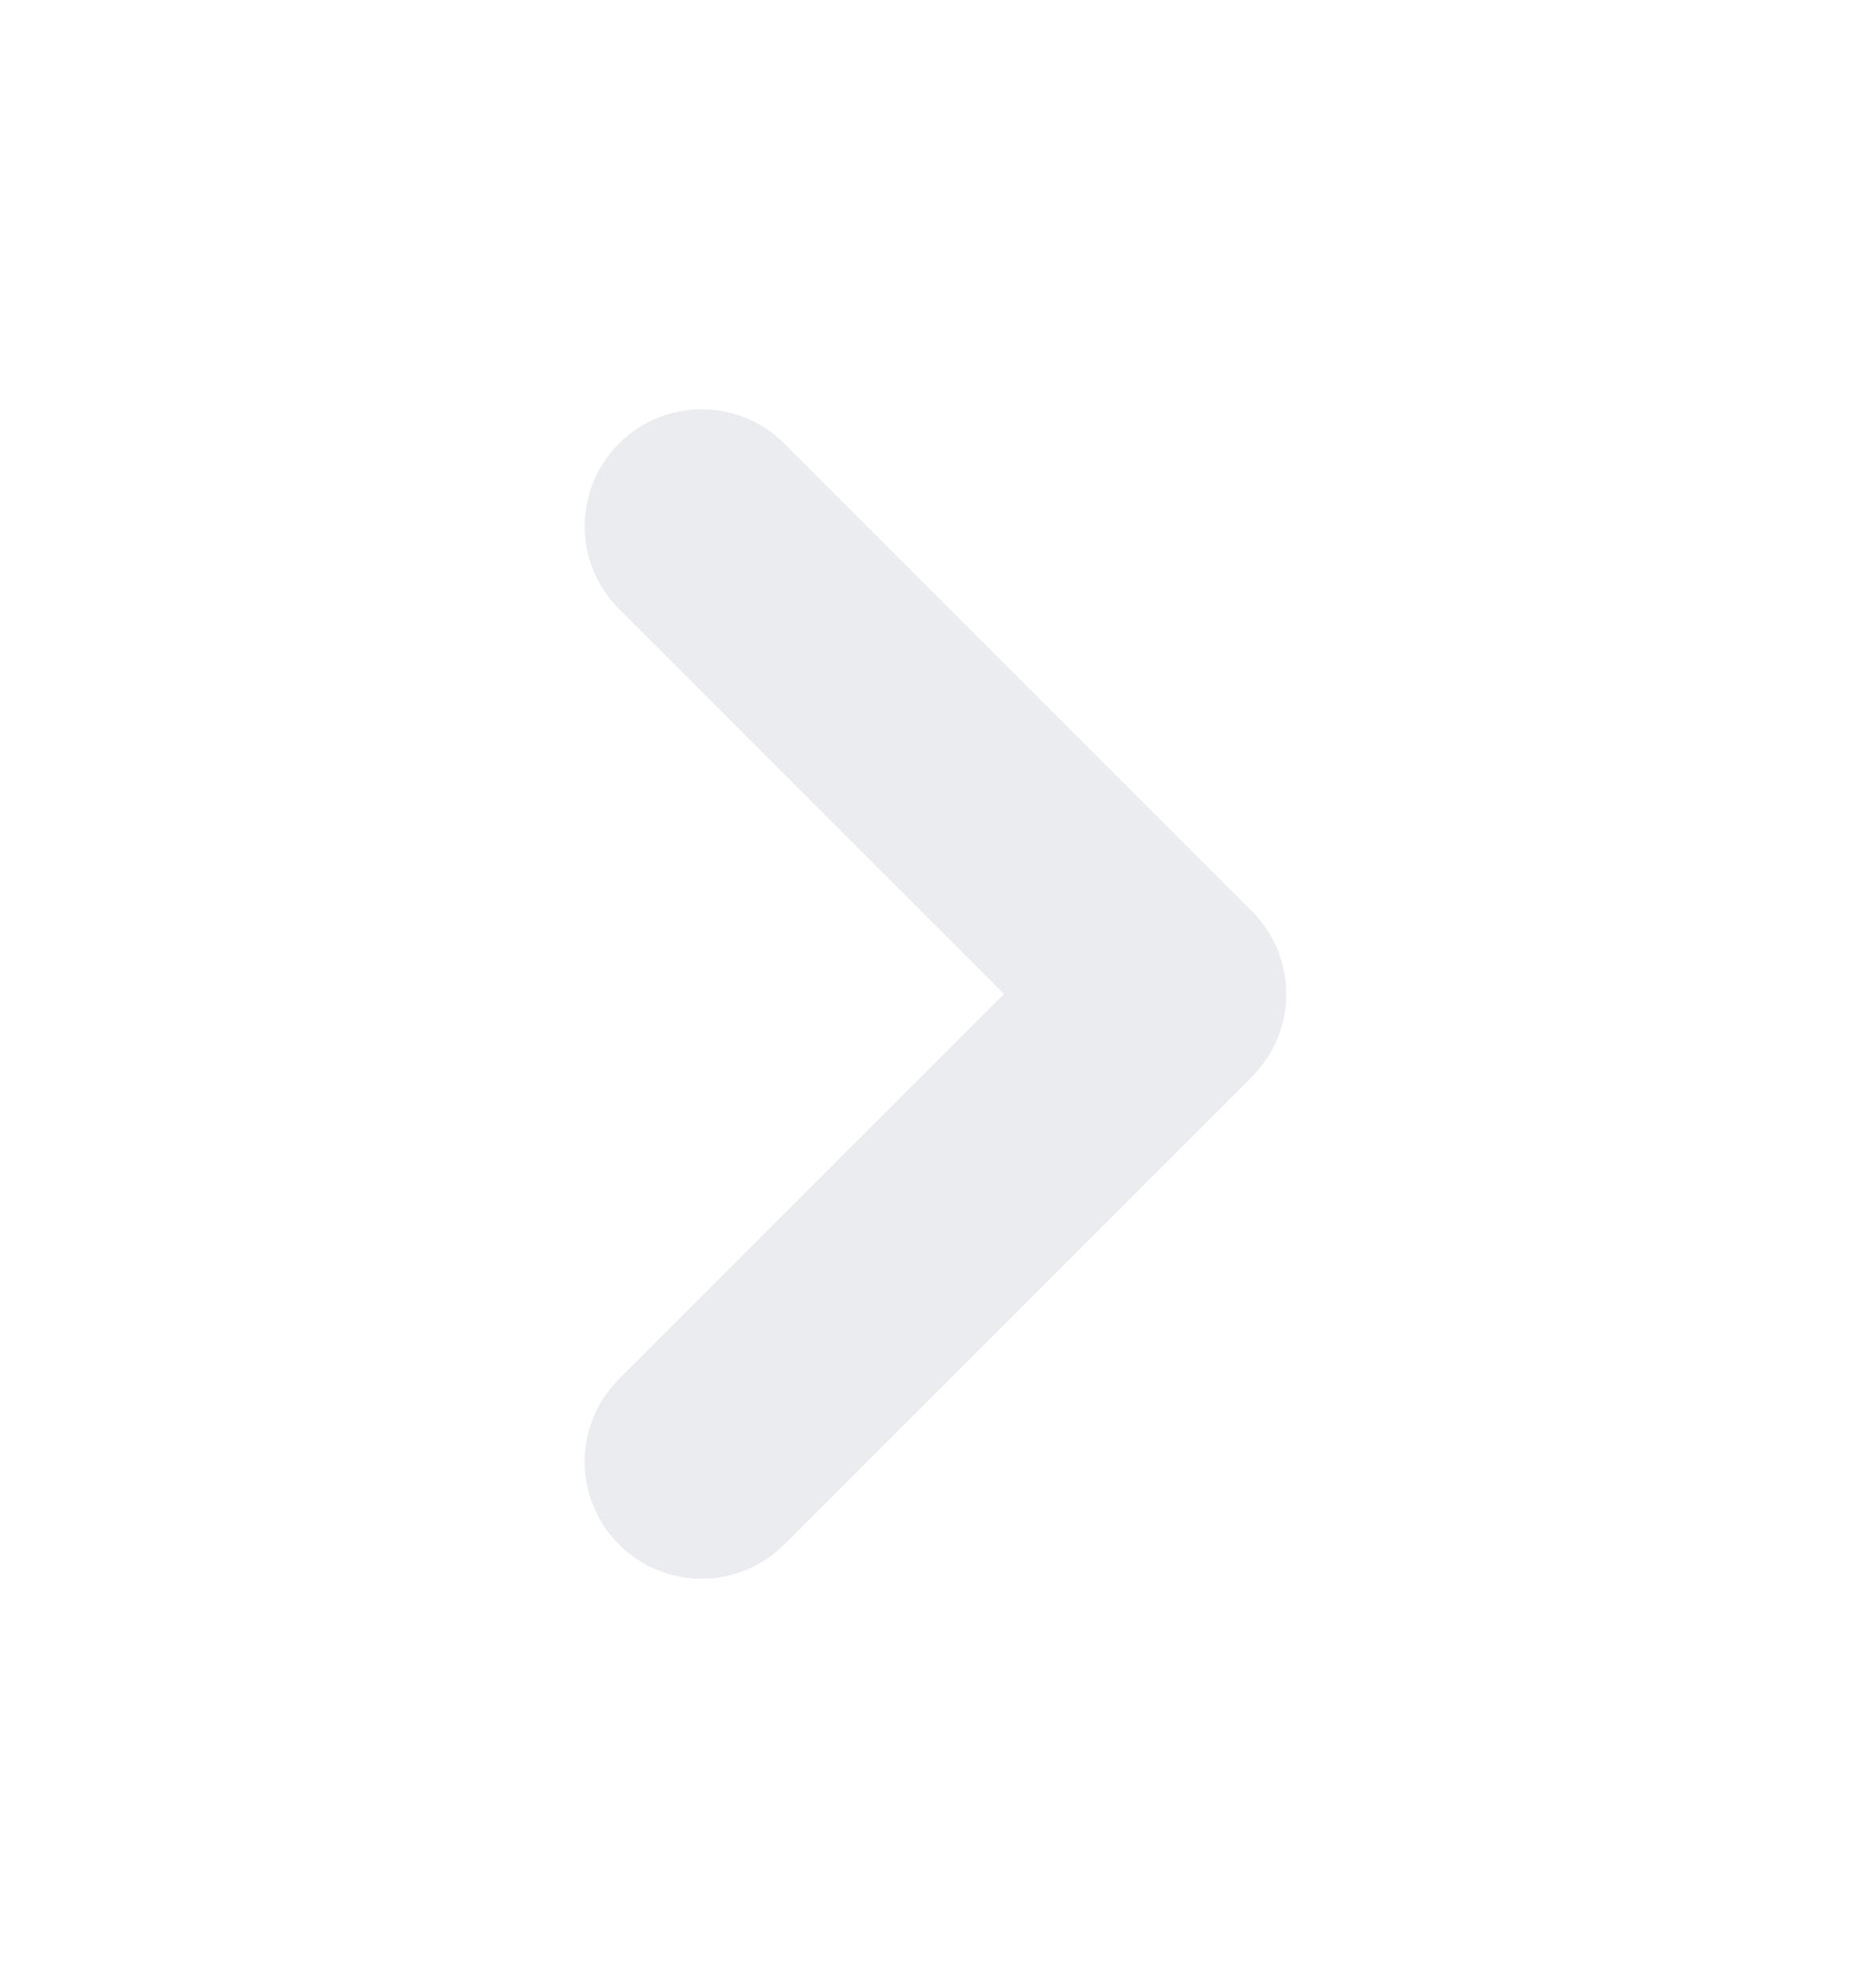
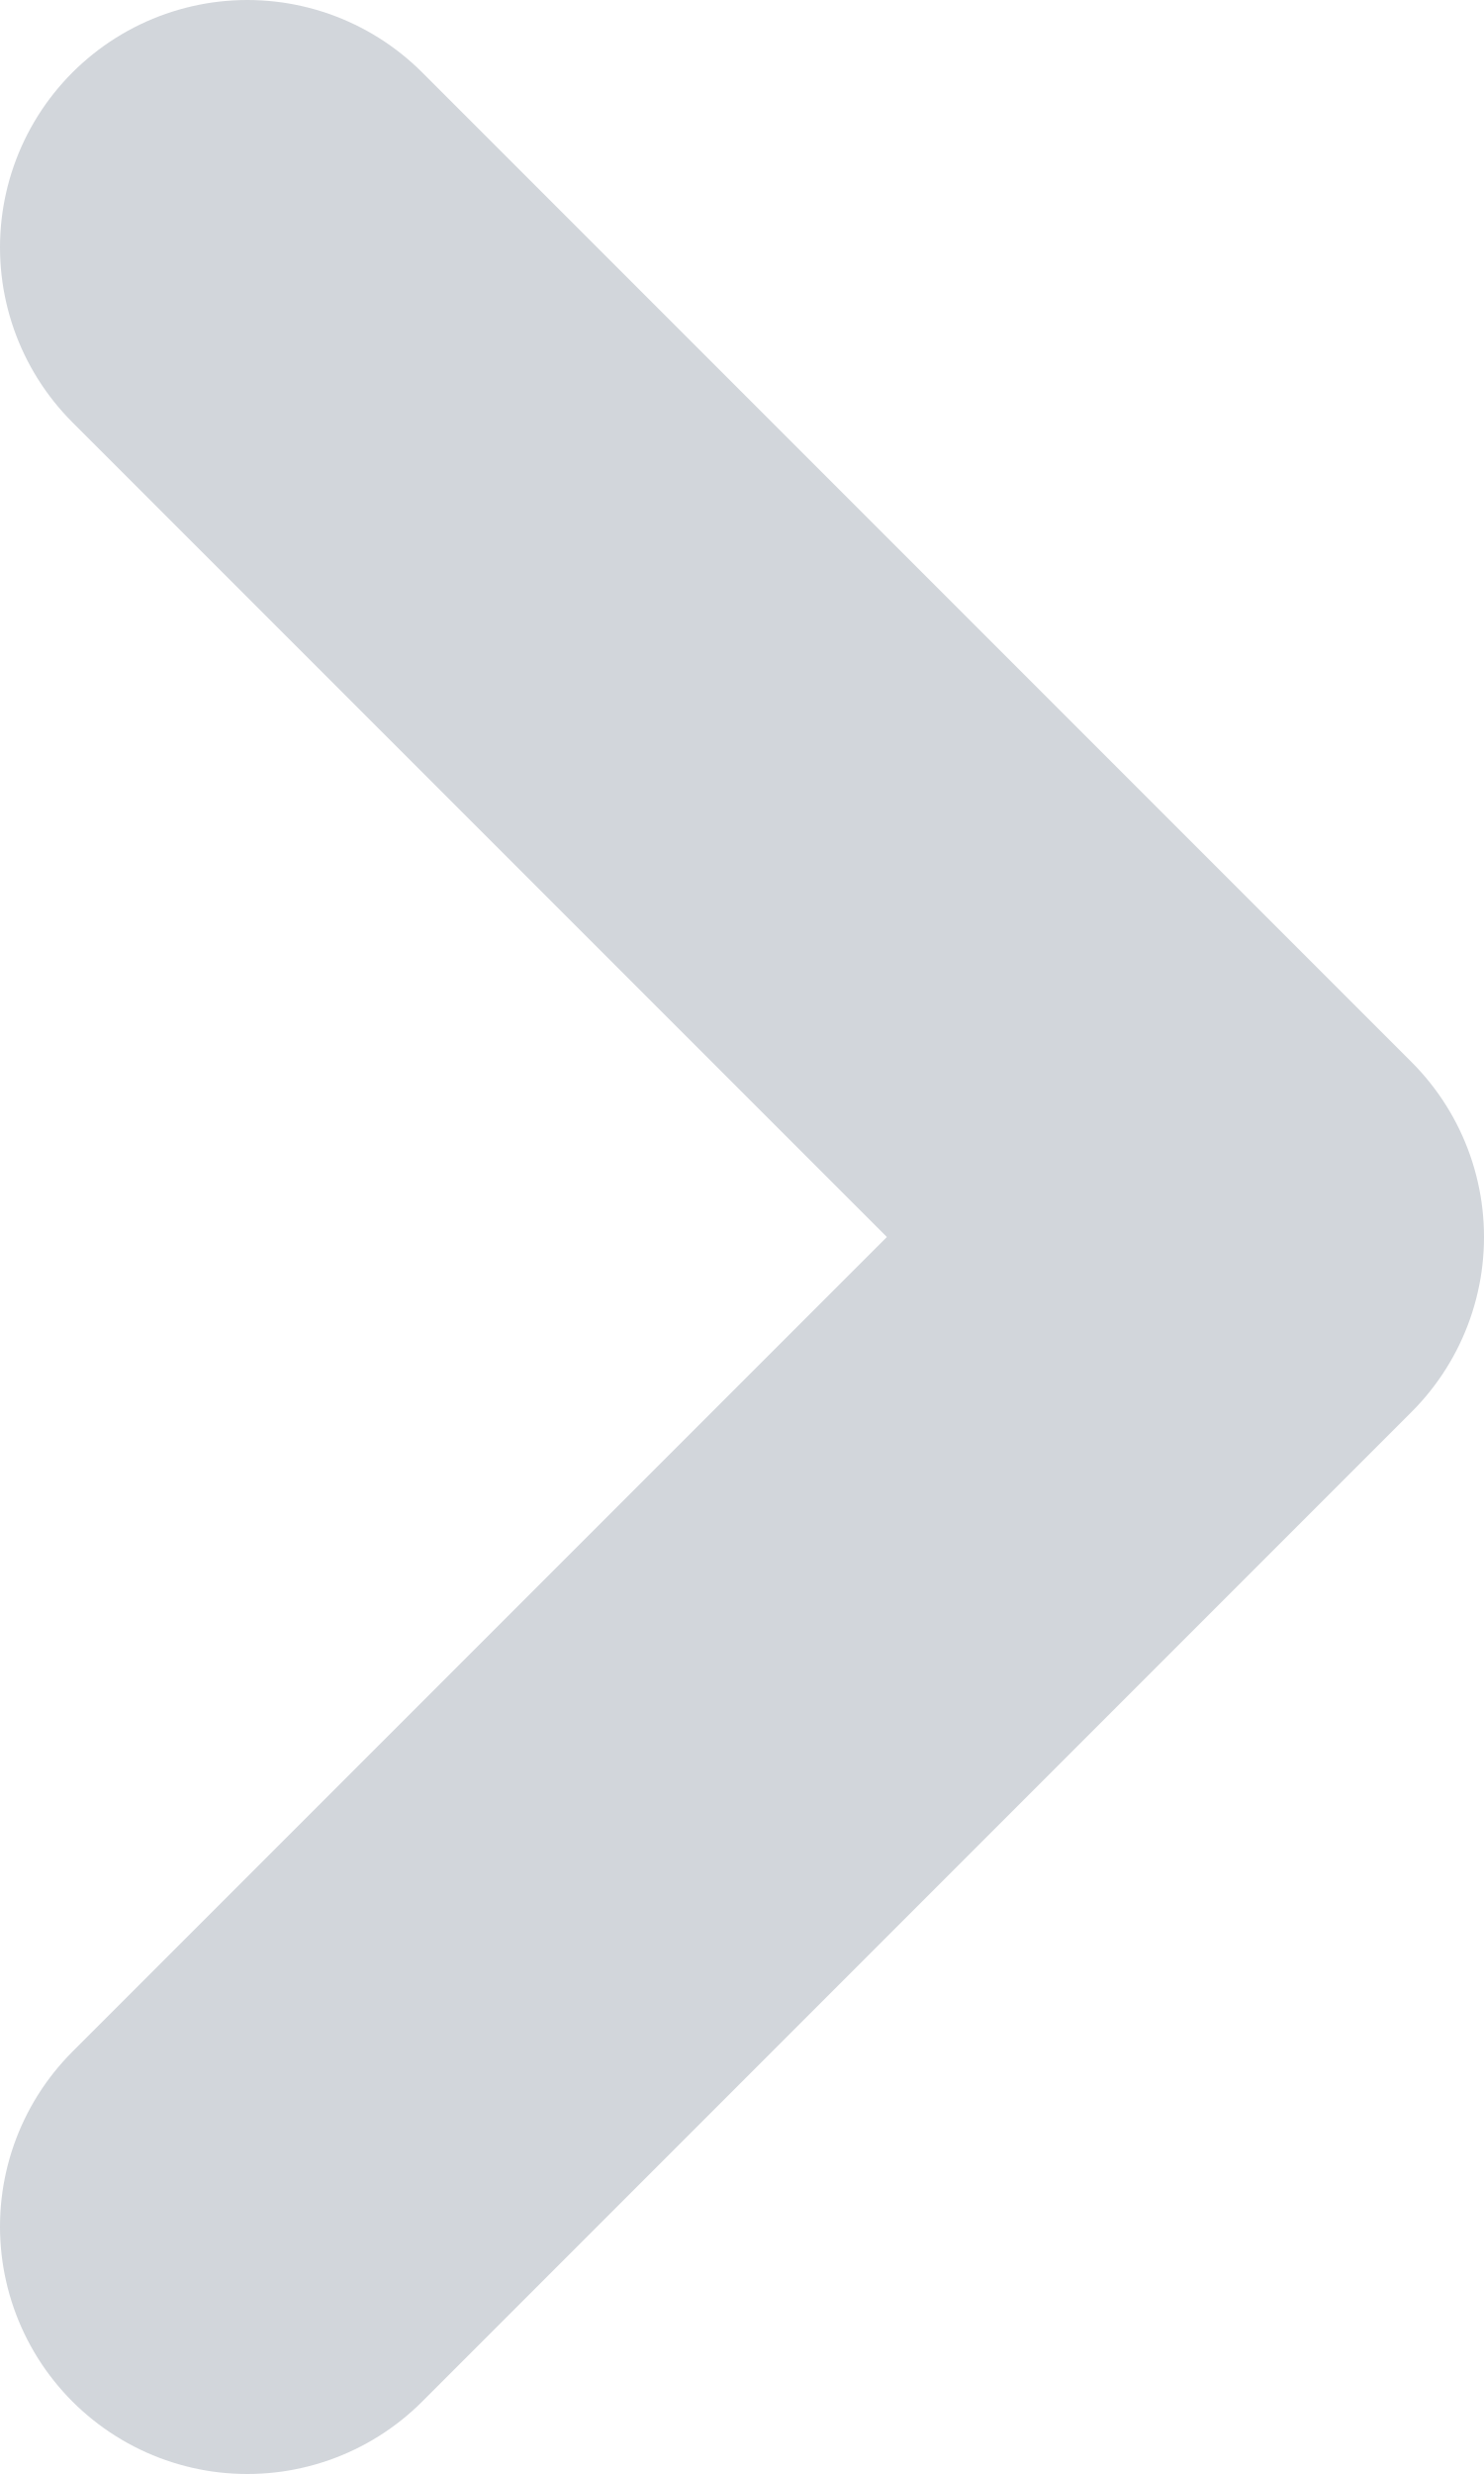
- <svg xmlns="http://www.w3.org/2000/svg" width="16" height="17" viewBox="0 0 16 17" fill="none">
-   <path d="M6 12.5L10 8.5L6 4.5" stroke="#EAECEF" stroke-width="2" stroke-linecap="round" stroke-linejoin="round" />
+ <svg xmlns="http://www.w3.org/2000/svg" width="6" height="10" viewBox="0 0 6 10" fill="none">
+   <path d="M1 9L5 5L1 1" stroke="#D2D6DB" stroke-width="2" stroke-linecap="round" stroke-linejoin="round" />
</svg>
